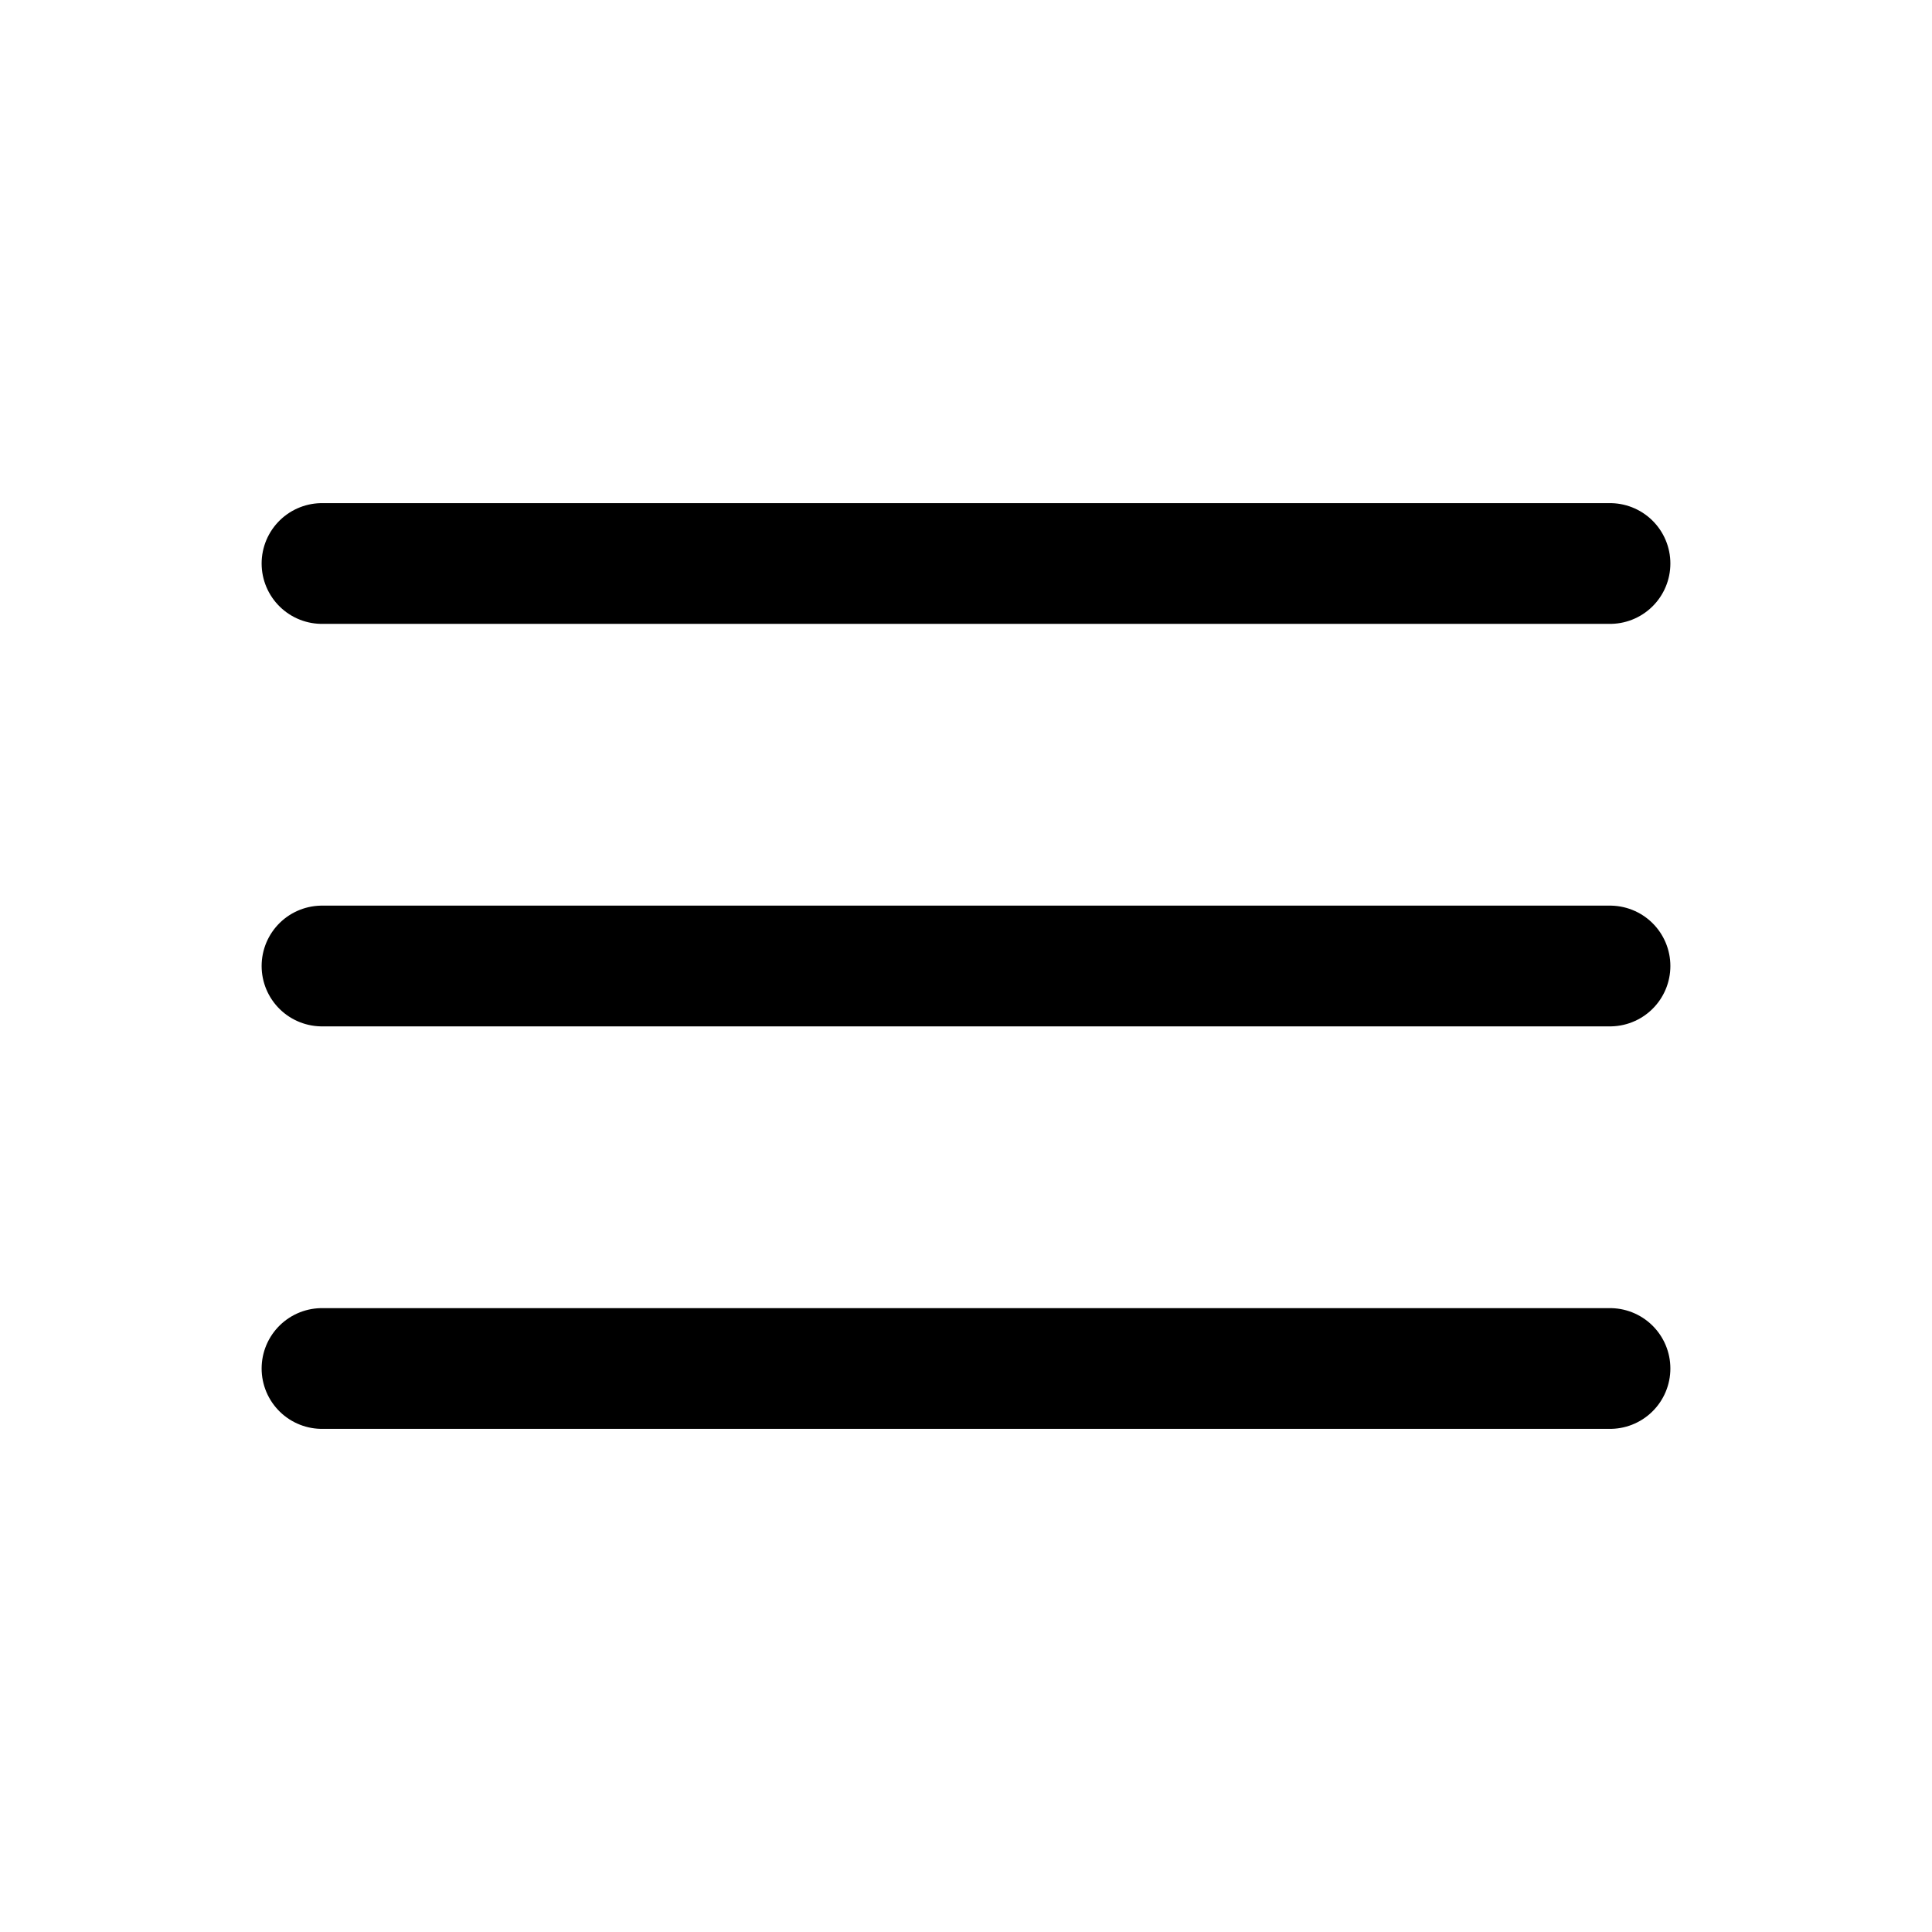
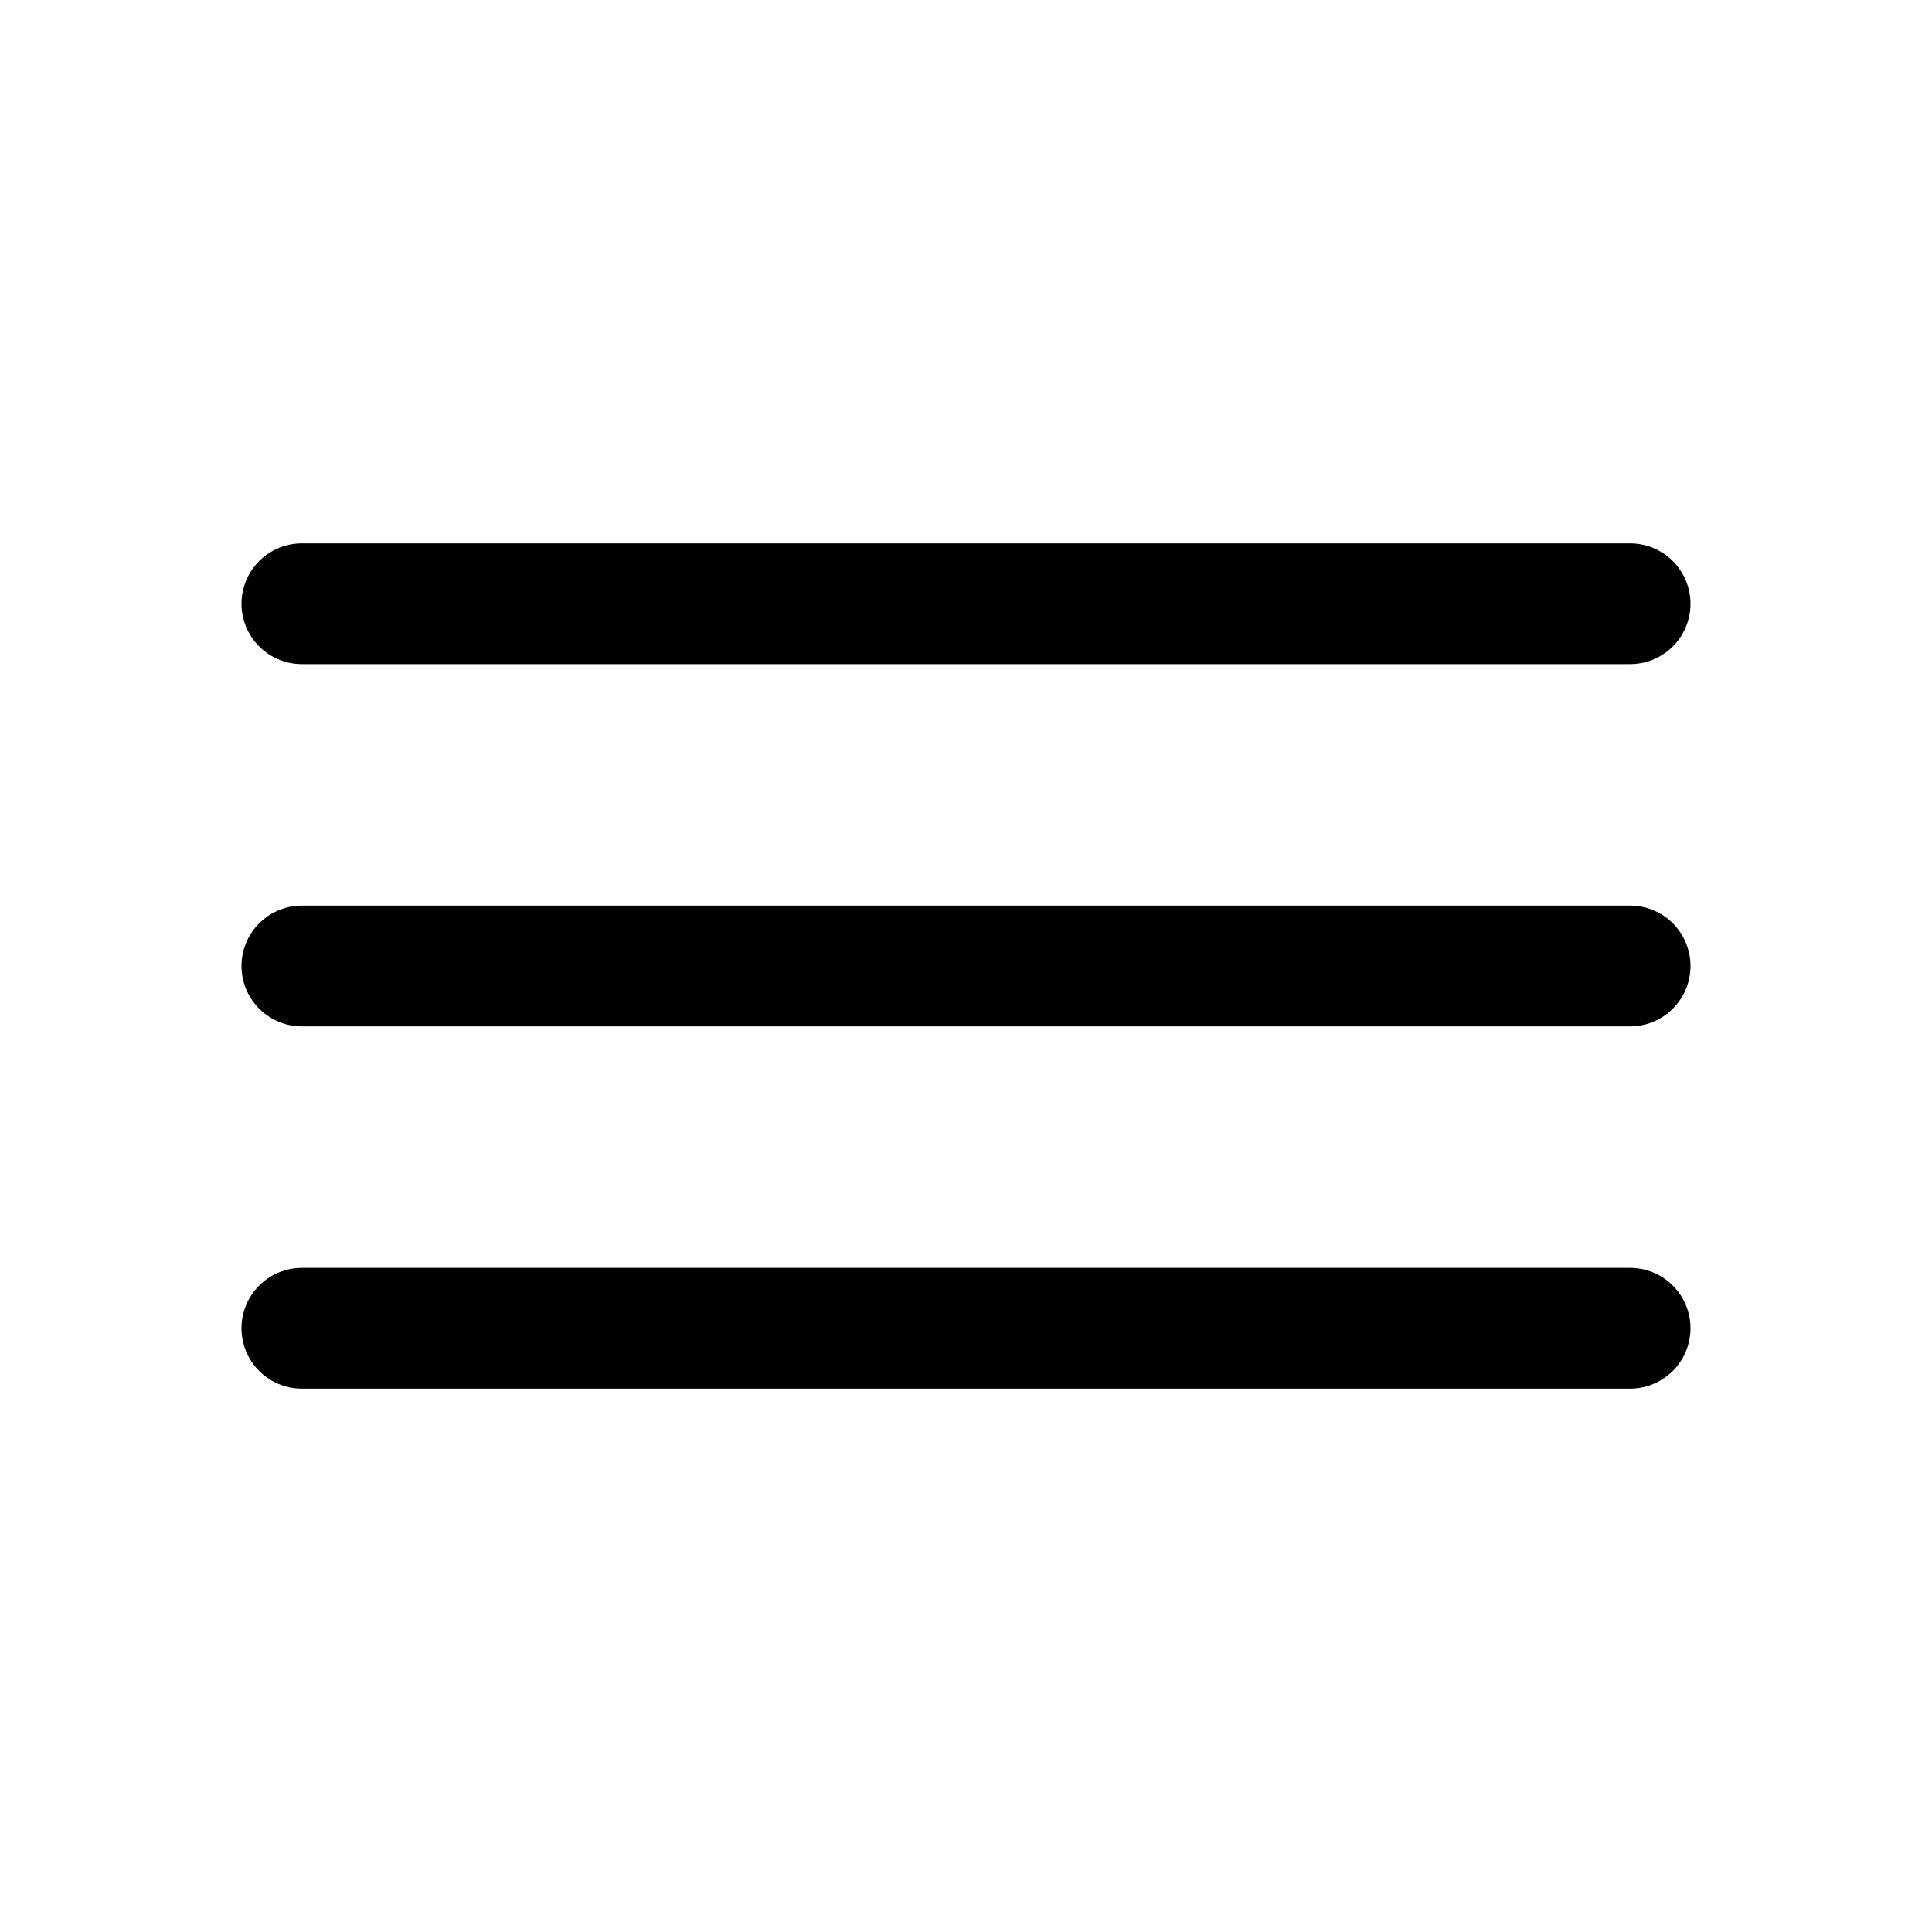
- <svg xmlns="http://www.w3.org/2000/svg" width="800px" height="800px" viewBox="0 0 24 24" fill="none">
-   <g id="SVGRepo_bgCarrier" stroke-width="0" />
-   <g id="SVGRepo_tracerCarrier" stroke-linecap="round" stroke-linejoin="round" />
-   <g id="SVGRepo_iconCarrier">
-     <path d="M20 7L4 7" stroke="#000000" stroke-width="1.5" stroke-linecap="round" />
-     <path d="M20 12L4 12" stroke="#000000" stroke-width="1.5" stroke-linecap="round" />
-     <path d="M20 17L4 17" stroke="#000000" stroke-width="1.5" stroke-linecap="round" />
-   </g>
+ <svg xmlns="http://www.w3.org/2000/svg" class="ionicon" viewBox="0 0 512 512">
+   <path fill="none" stroke="currentColor" stroke-linecap="round" stroke-miterlimit="10" stroke-width="32" d="M80 160h352M80 256h352M80 352h352" />
</svg>
